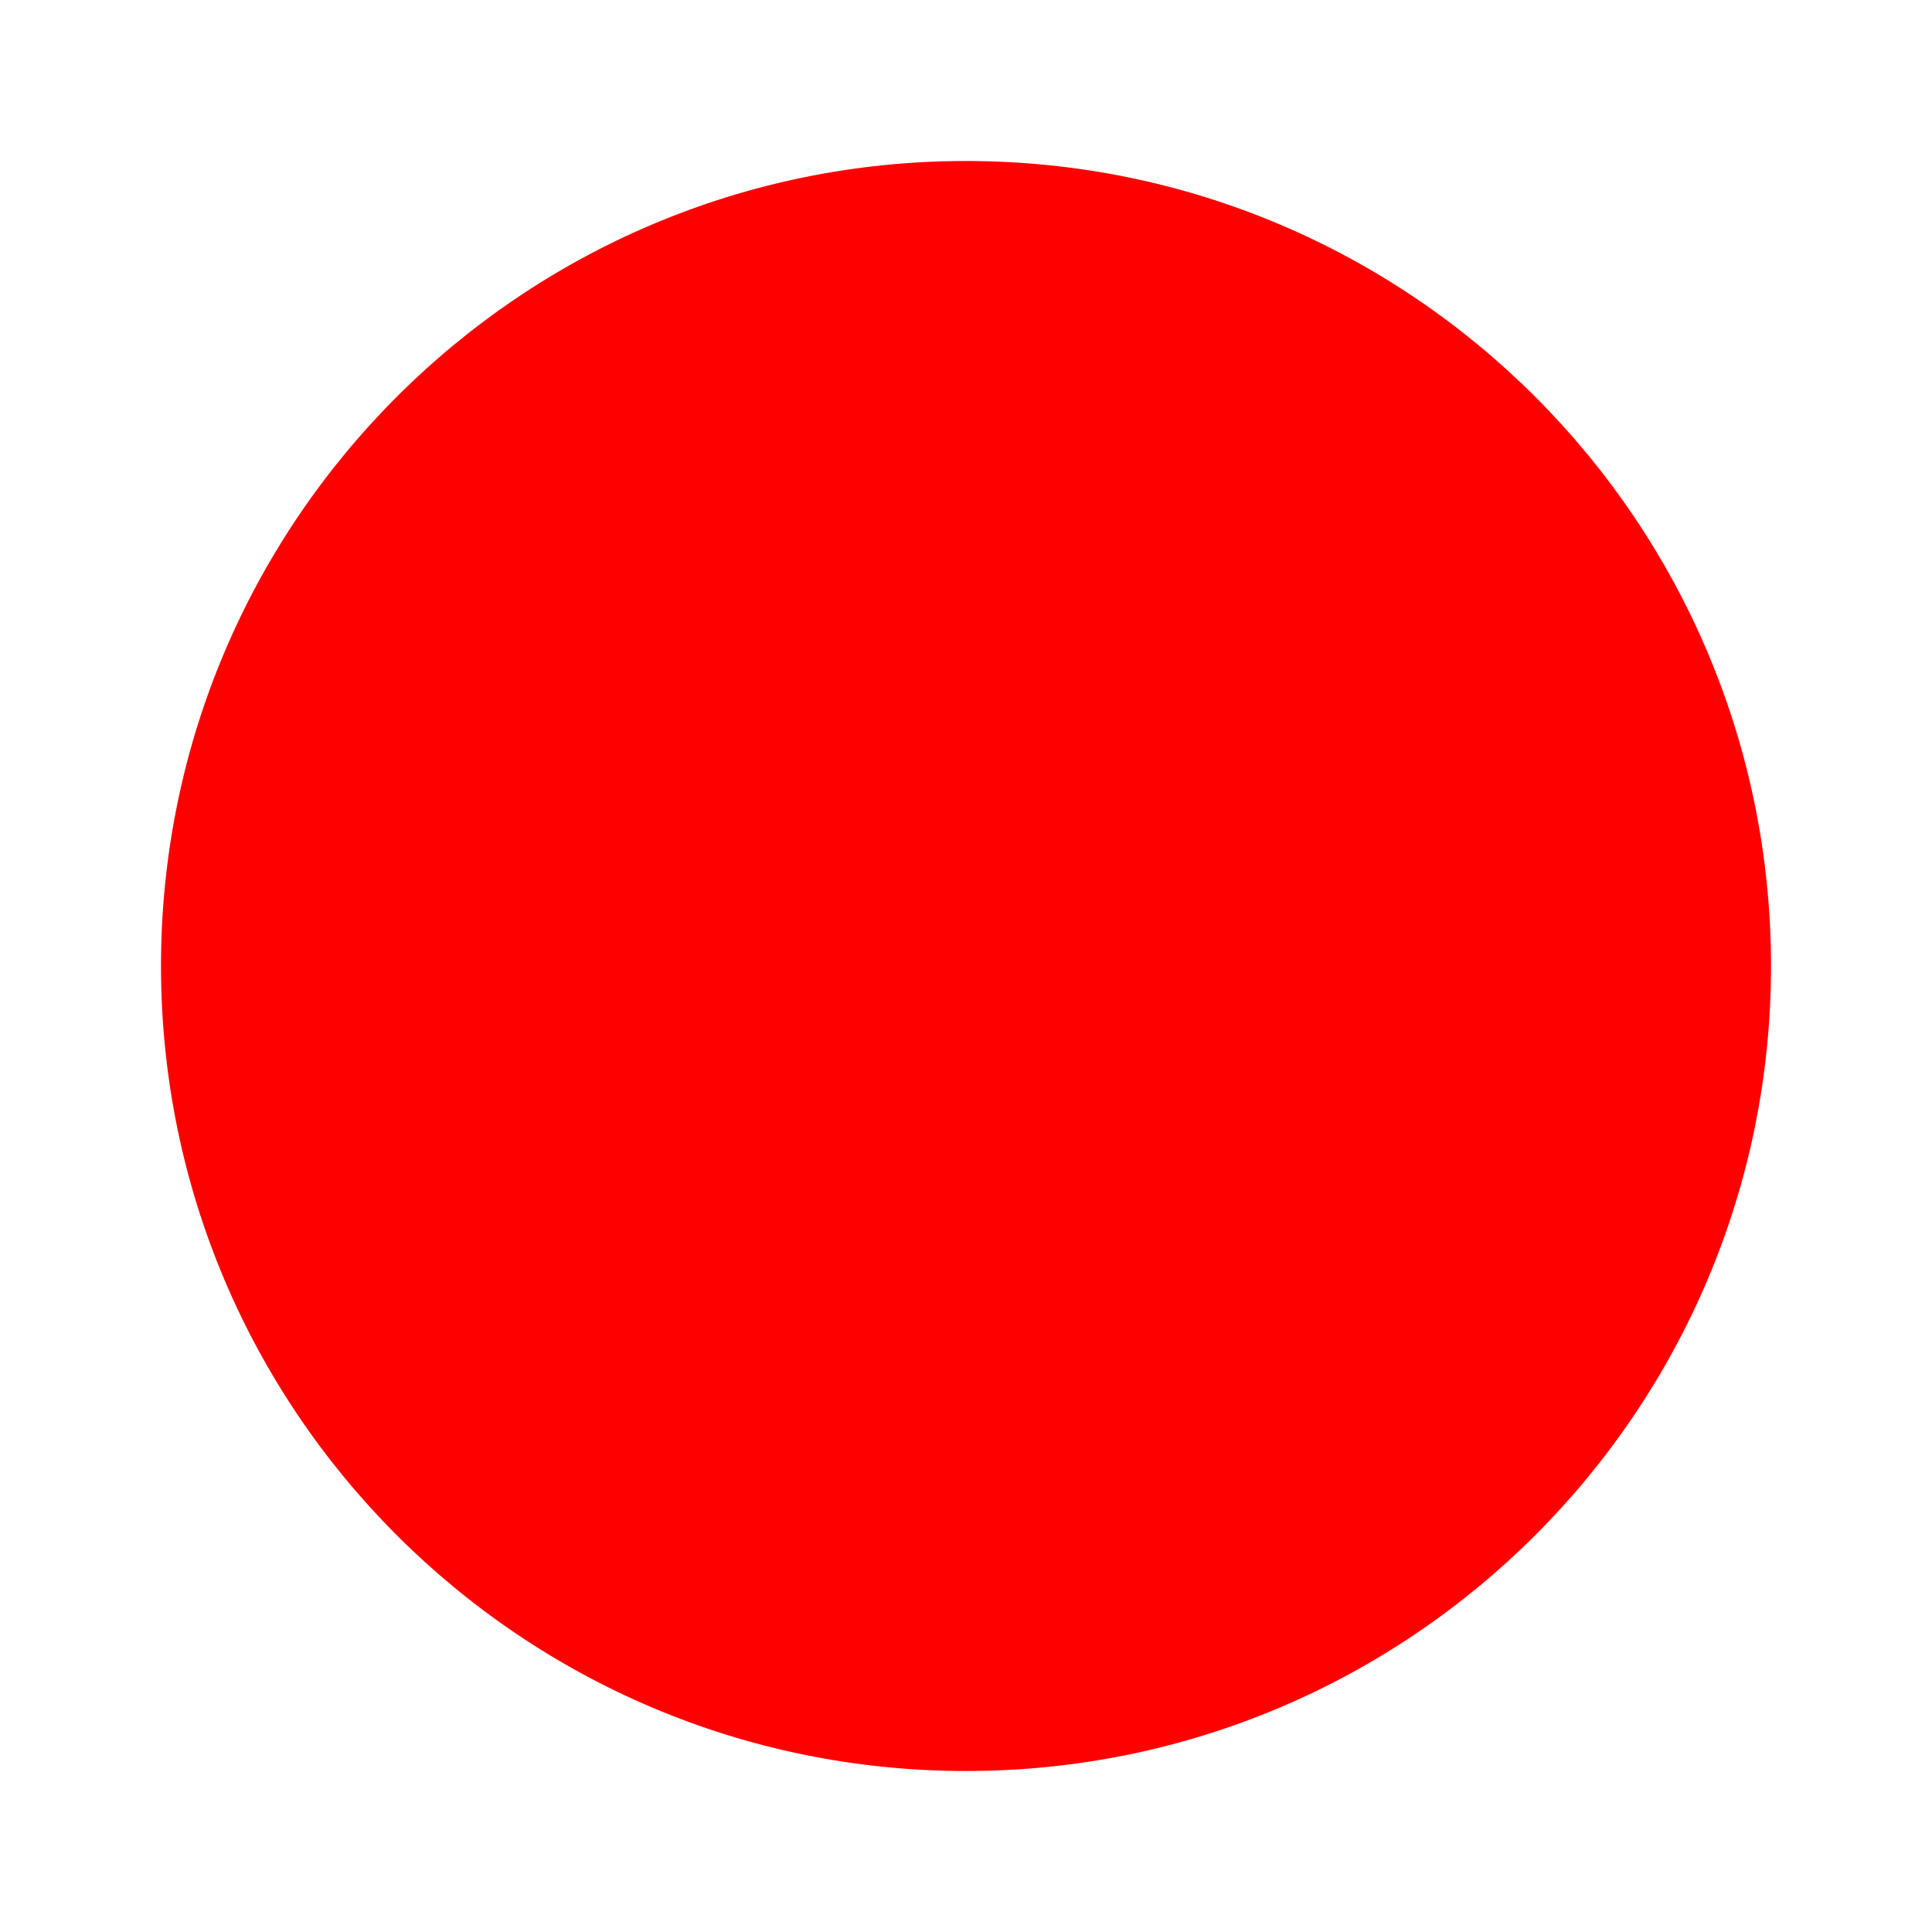
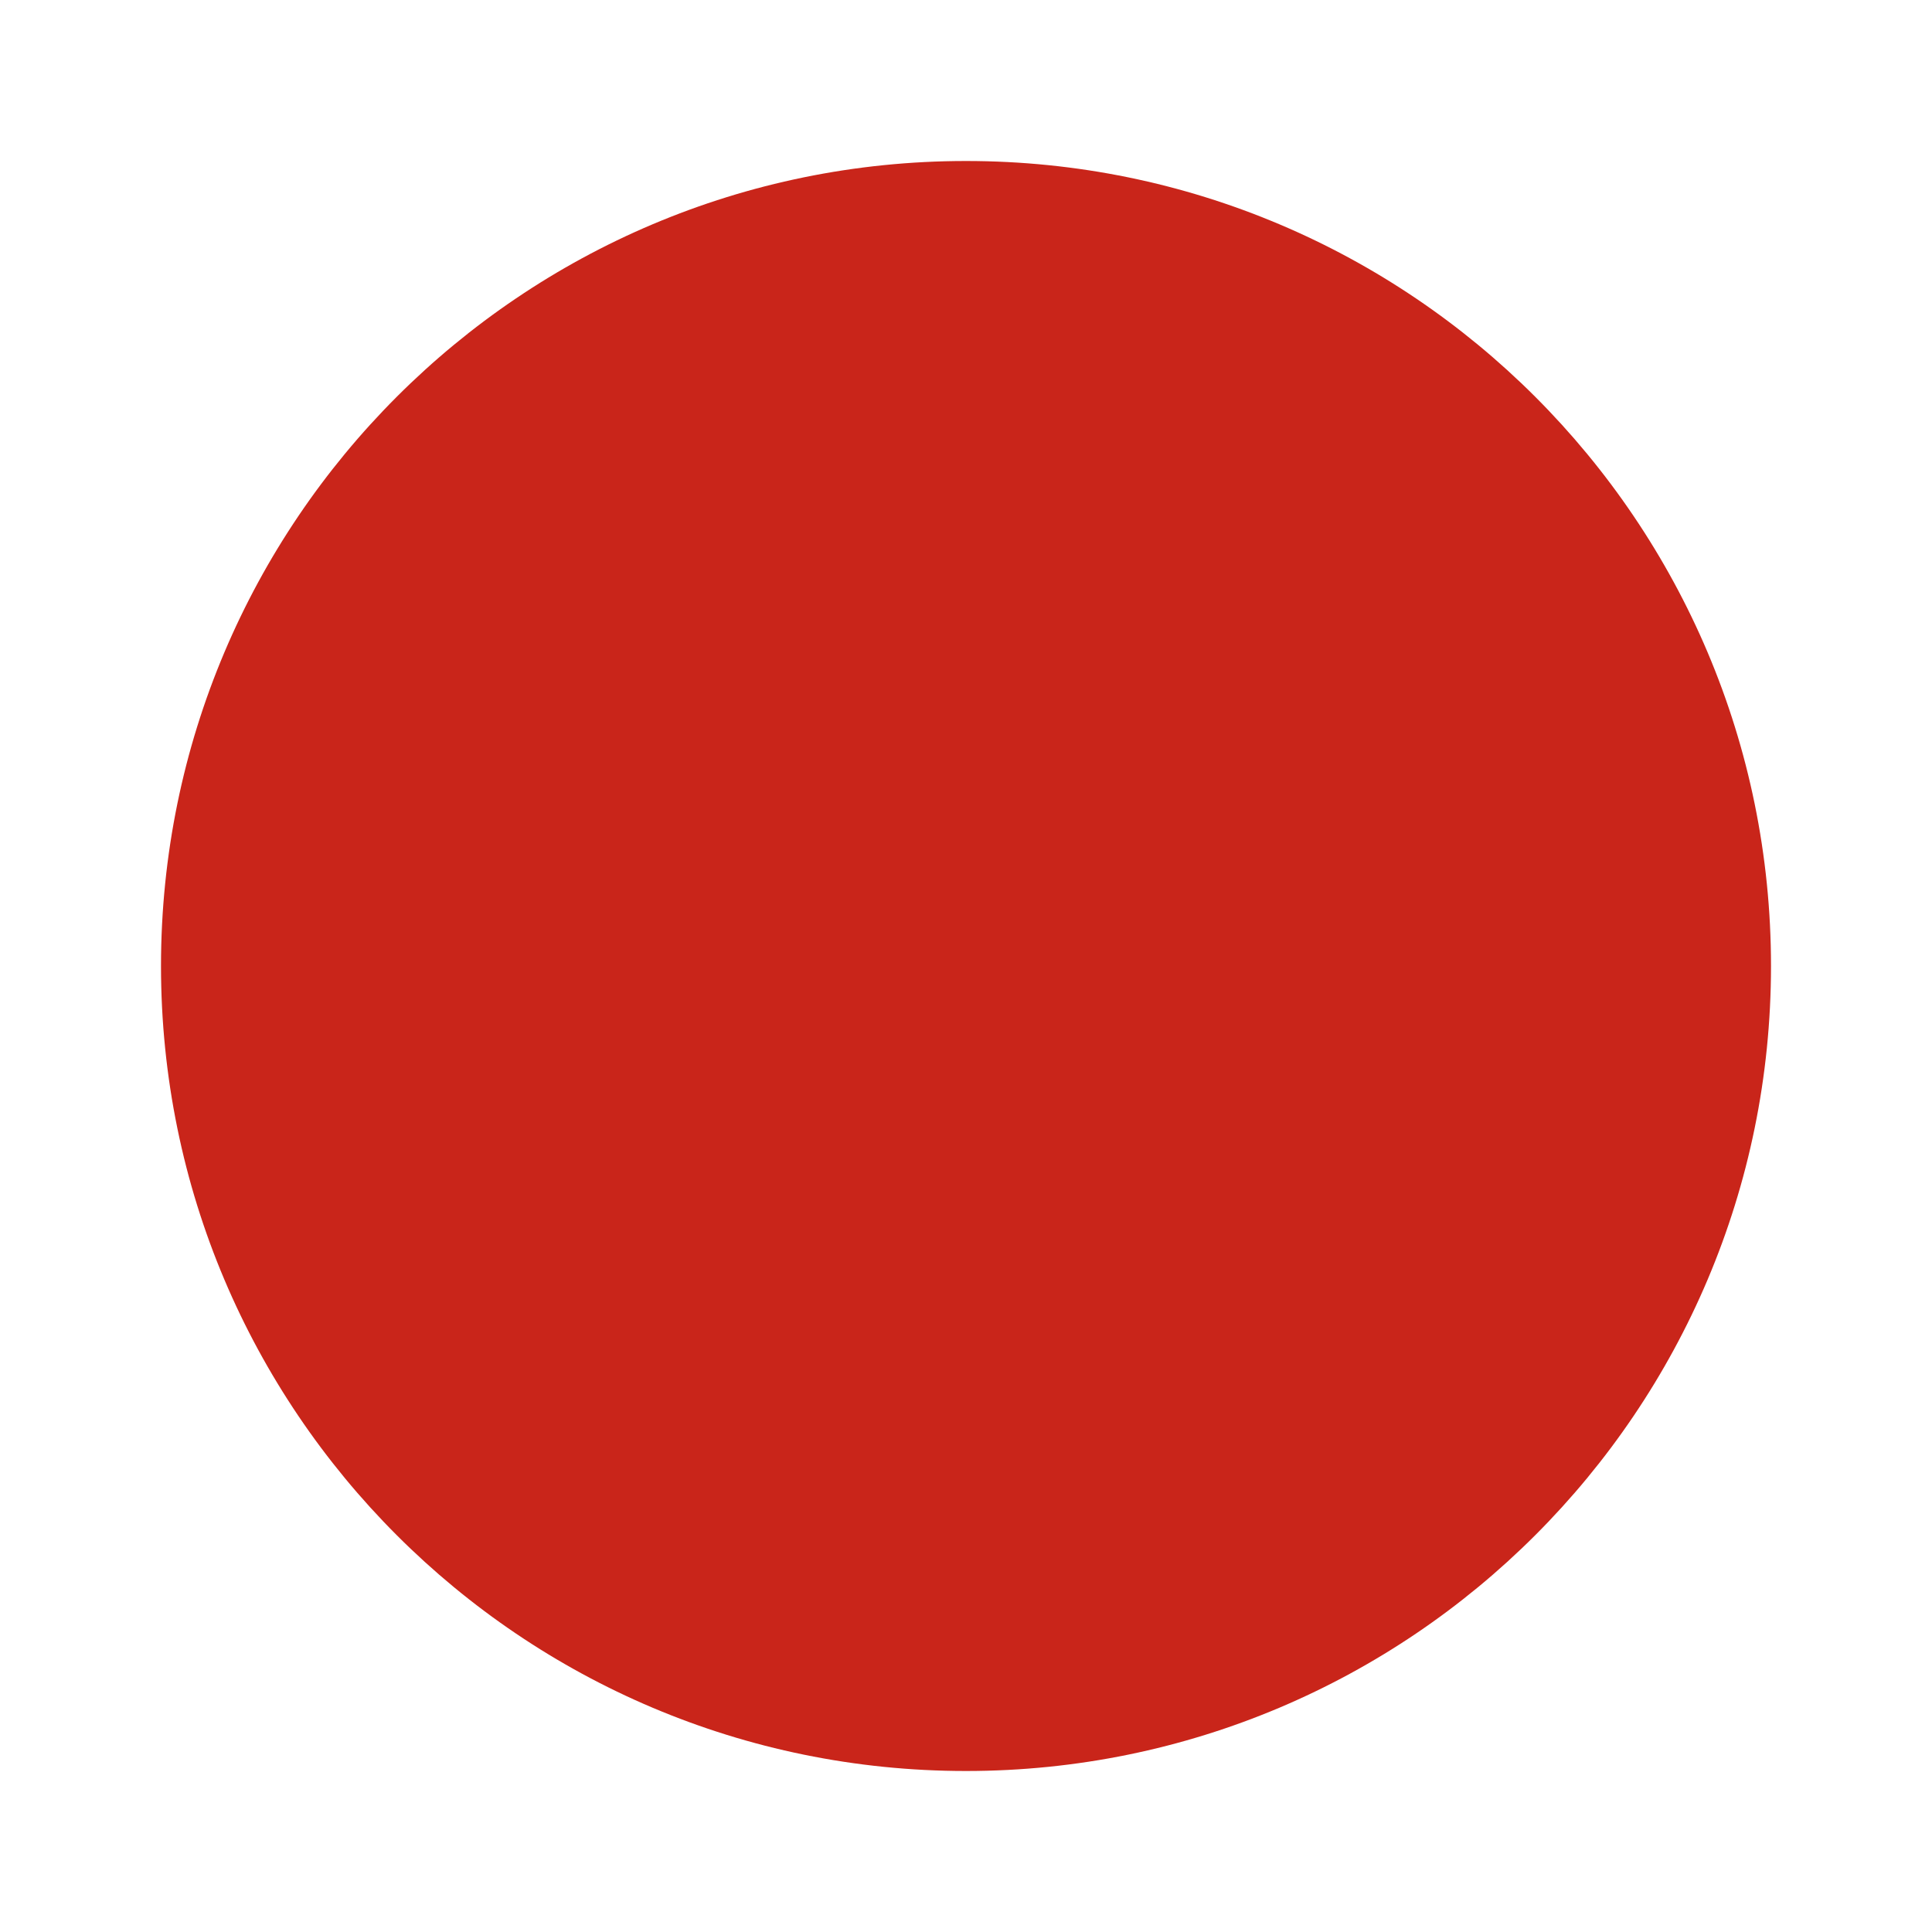
<svg xmlns="http://www.w3.org/2000/svg" width="24" height="24" preserveAspectRatio="xMidYMid meet" viewBox="0 0 24 24" style="-ms-transform: rotate(360deg); -webkit-transform: rotate(360deg); transform: rotate(360deg);">
  <g fill="none">
-     <circle cx="12" cy="12" r="10" fill="red" />
+     <circle cx="12" cy="12" r="10" fill="#c9251a" />
  </g>
  <rect x="0" y="0" width="24" height="24" fill="rgba(0, 0, 0, 0)" />
</svg>
